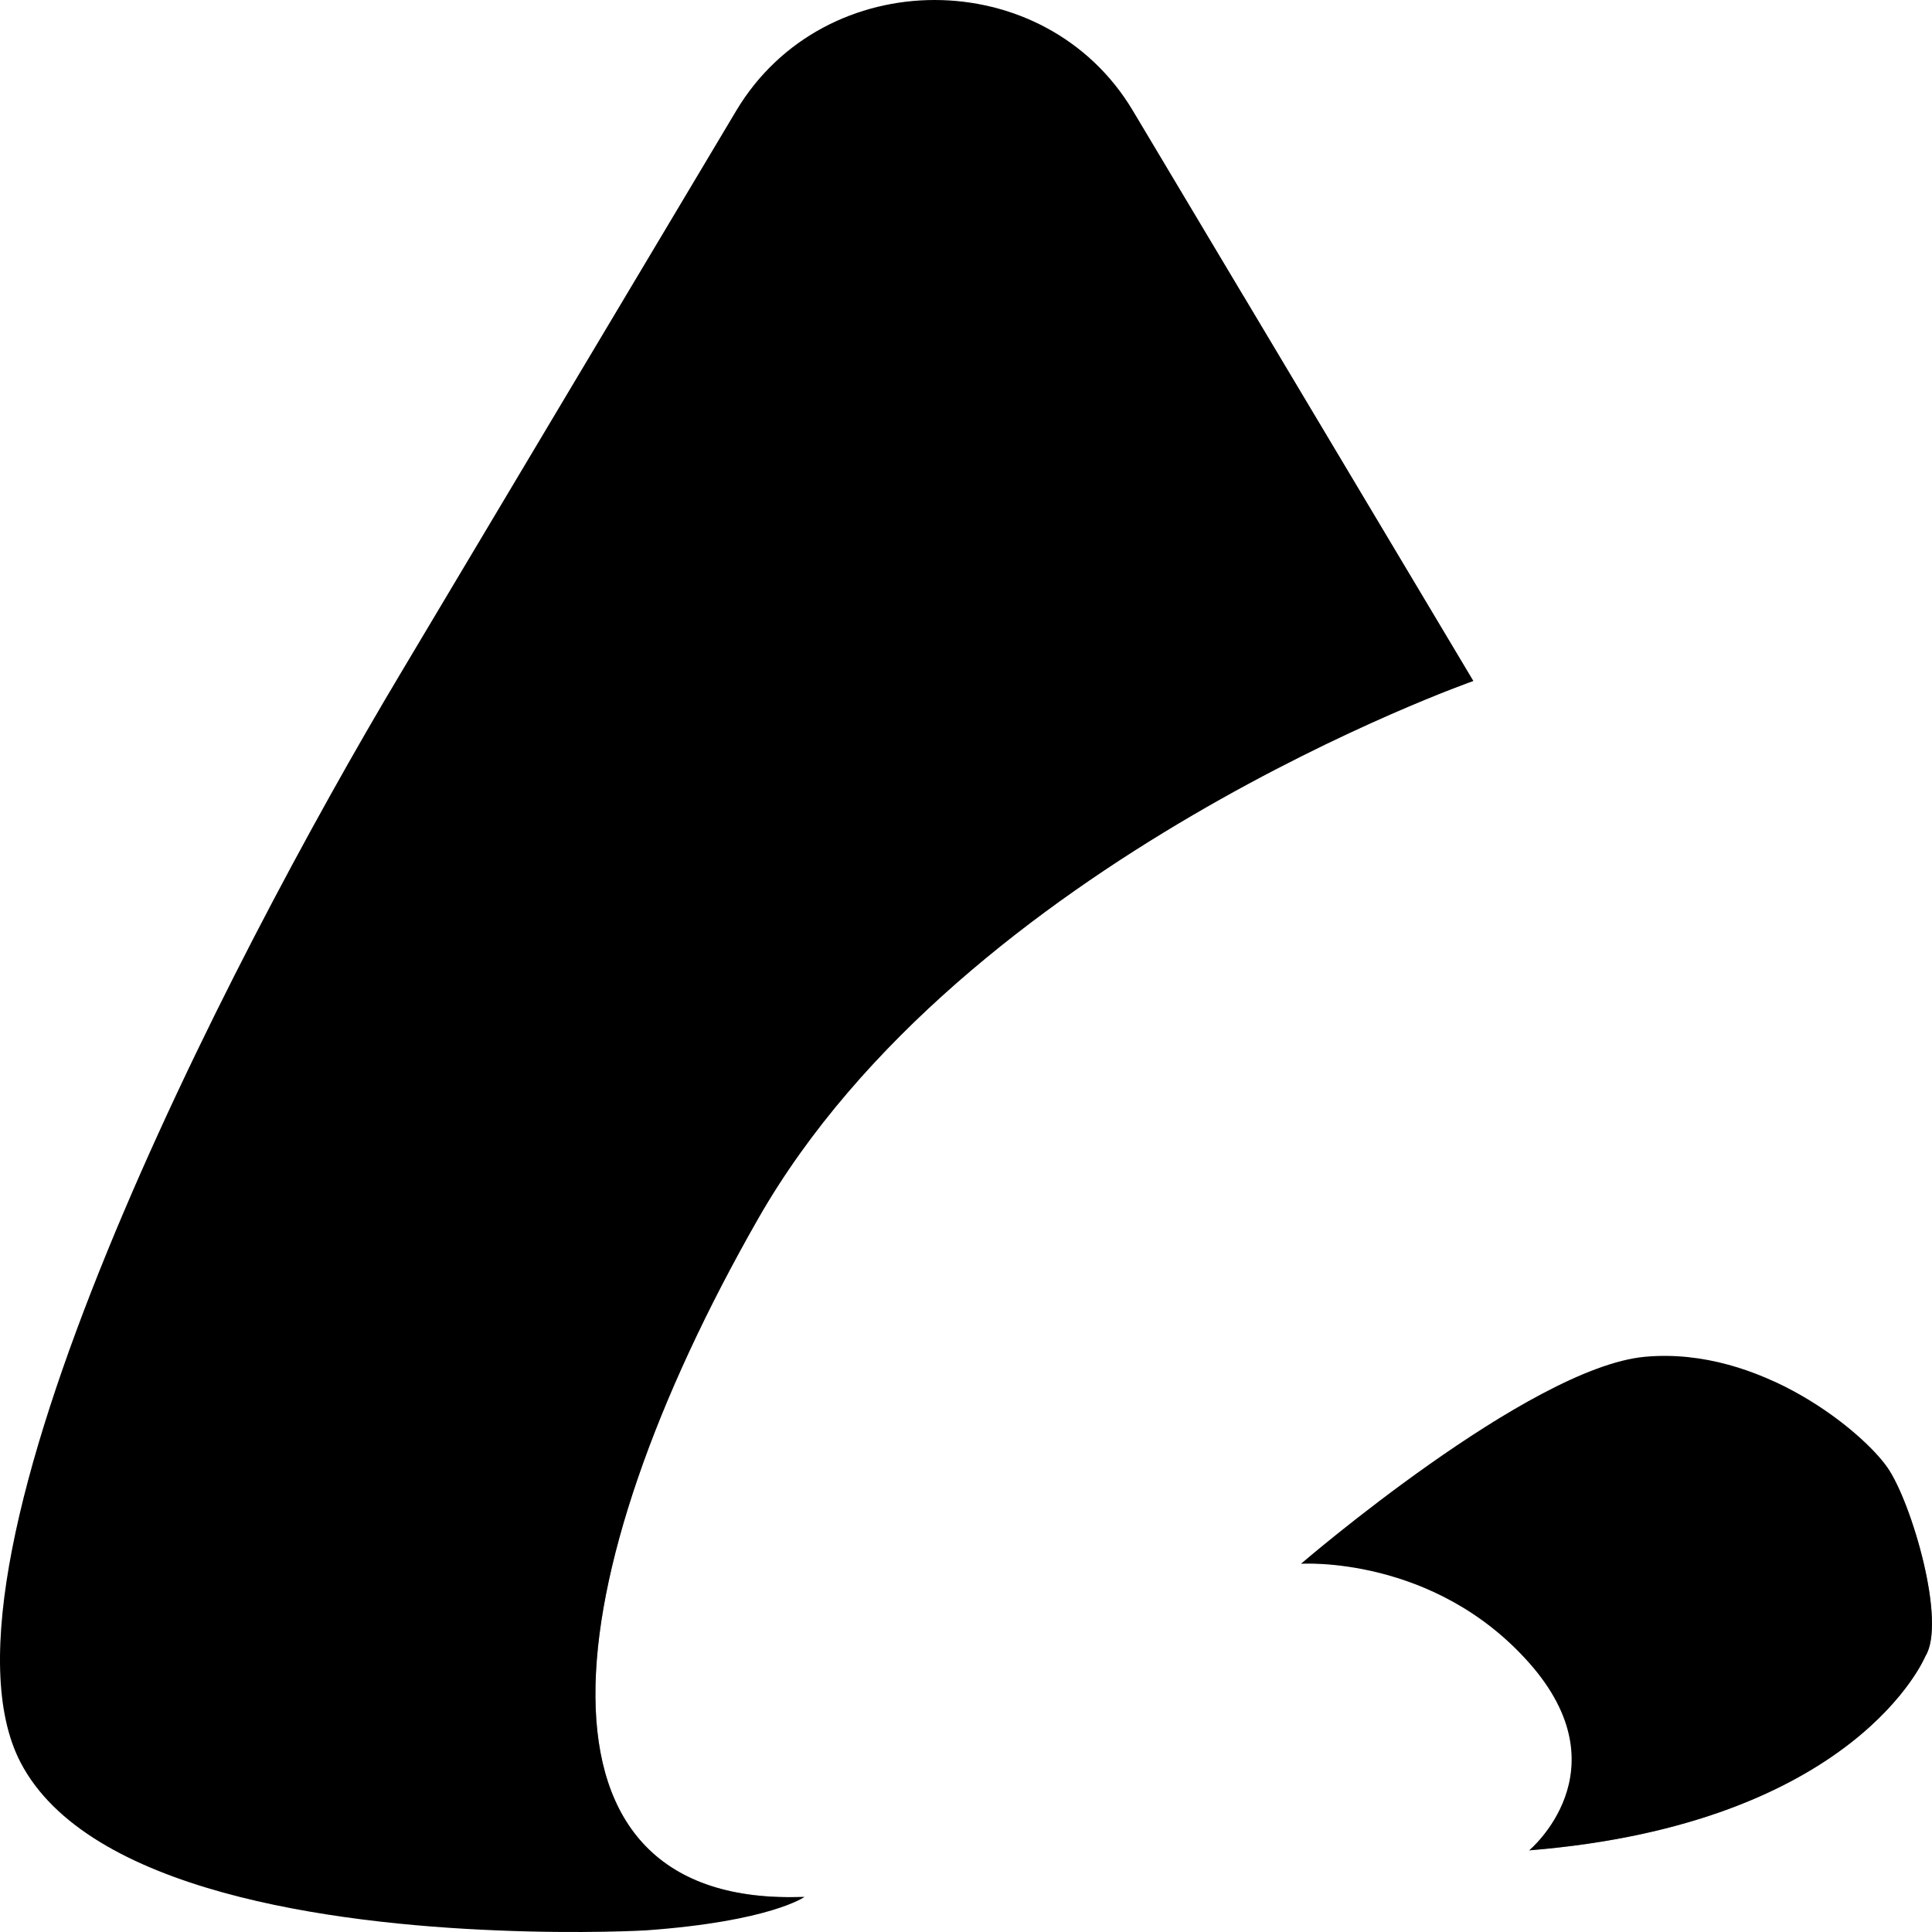
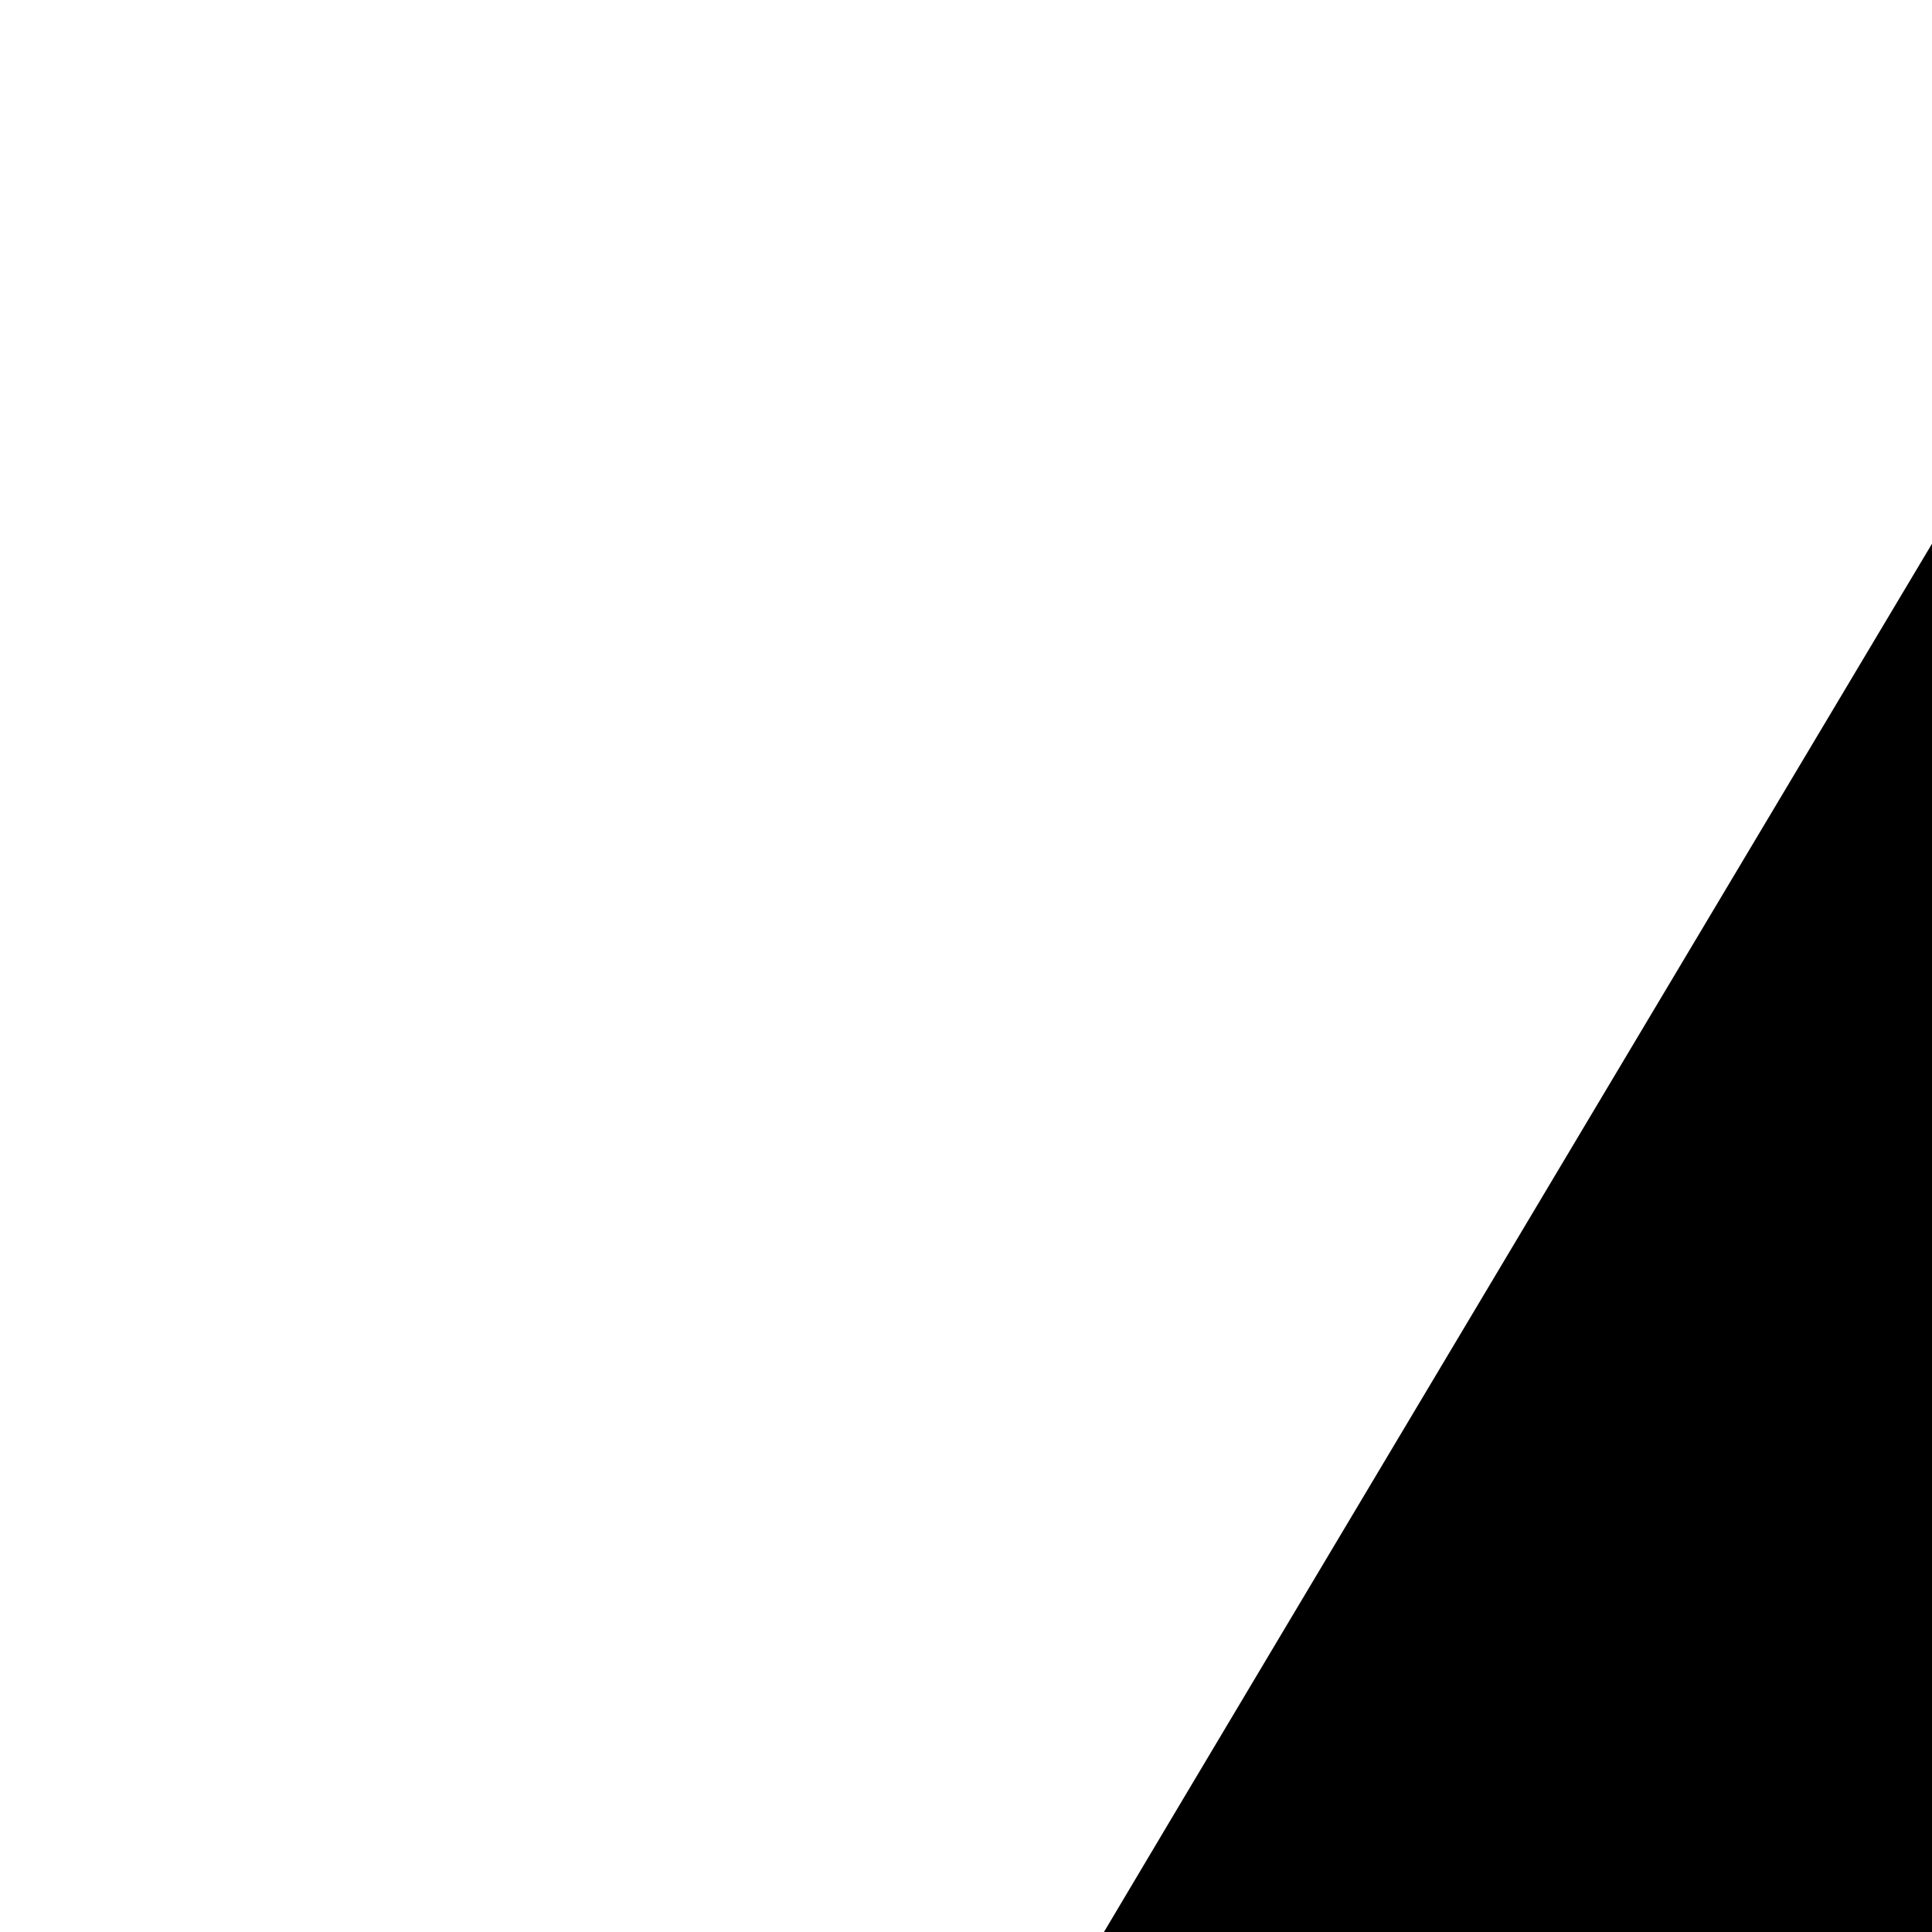
- <svg xmlns="http://www.w3.org/2000/svg" width="90" height="90" viewBox="0 0 90 90" fill="none">
+ <svg xmlns="http://www.w3.org/2000/svg" width="32" height="32" viewBox="0 0 32 32" fill="none">
  <path d="M89.69 77.156C89.69 77.156 86.49 84.959 71.233 86.197C71.233 86.197 75.688 82.49 71.233 77.463C66.778 72.436 60.604 72.847 60.604 72.847C60.604 72.847 71.233 63.698 76.628 63.204C82.029 62.71 86.825 66.749 87.944 68.397C89.063 70.04 90.685 75.571 89.69 77.156Z" fill="url(#paint0_linear_726_1402)" />
  <path opacity="0.45" d="M89.69 77.156C90.685 75.576 89.063 70.04 87.949 68.392C87.29 67.415 85.327 65.606 82.721 64.389C77.909 64.701 70.719 66.011 69.589 66.219C69.562 66.234 69.535 66.25 69.508 66.271C70.324 66.505 78.169 68.943 79.547 75.893C81.002 83.228 71.232 86.197 71.232 86.197C86.489 84.954 89.69 77.156 89.69 77.156Z" fill="url(#paint1_linear_726_1402)" />
  <path d="M68.632 31.722L52.775 5.158C48.672 -1.719 38.405 -1.719 34.296 5.158C34.296 5.158 18.877 30.994 18.633 31.415C10.589 44.885 -3.83 72.837 0.949 82.085C4.074 88.125 15.546 89.617 23.121 89.924C27.154 90.095 30.09 89.924 30.09 89.924C35.891 89.508 37.48 88.364 37.48 88.364C23.942 88.91 25.759 73.507 35.318 56.768C44.882 40.04 68.632 31.722 68.632 31.722Z" fill="url(#paint2_linear_726_1402)" />
  <path opacity="0.45" d="M35.318 56.768C44.876 40.04 68.632 31.722 68.632 31.722L57.922 13.787C53.97 15.732 49.082 18.456 43.514 22.209C28.489 32.336 11.194 63.594 13.016 77.021C14.838 90.449 37.48 88.359 37.48 88.359C23.943 88.91 25.759 73.502 35.318 56.768Z" fill="url(#paint3_linear_726_1402)" />
  <defs>
    <linearGradient id="paint0_linear_726_1402" x1="73.713" y1="85.942" x2="76.357" y2="65.257" gradientUnits="userSpaceOnUse">
      <stop stopColor="#00C4FF" />
      <stop offset="1" stopColor="#8338EC" />
    </linearGradient>
    <linearGradient id="paint1_linear_726_1402" x1="78.284" y1="85.356" x2="79.764" y2="69.851" gradientUnits="userSpaceOnUse">
      <stop stopColor="#00C4FF" />
      <stop offset="1" stopColor="#8338EC" />
    </linearGradient>
    <linearGradient id="paint2_linear_726_1402" x1="55.178" y1="2.646" x2="14.759" y2="103.4" gradientUnits="userSpaceOnUse">
      <stop stopColor="#00D6E1" />
      <stop offset="1" stopColor="#8338EC" />
    </linearGradient>
    <linearGradient id="paint3_linear_726_1402" x1="58.426" y1="17.078" x2="25.525" y2="80.648" gradientUnits="userSpaceOnUse">
      <stop stopColor="#00D6E1" />
      <stop offset="1" stopColor="#8338EC" stopOpacity="0" />
    </linearGradient>
  </defs>
</svg>
